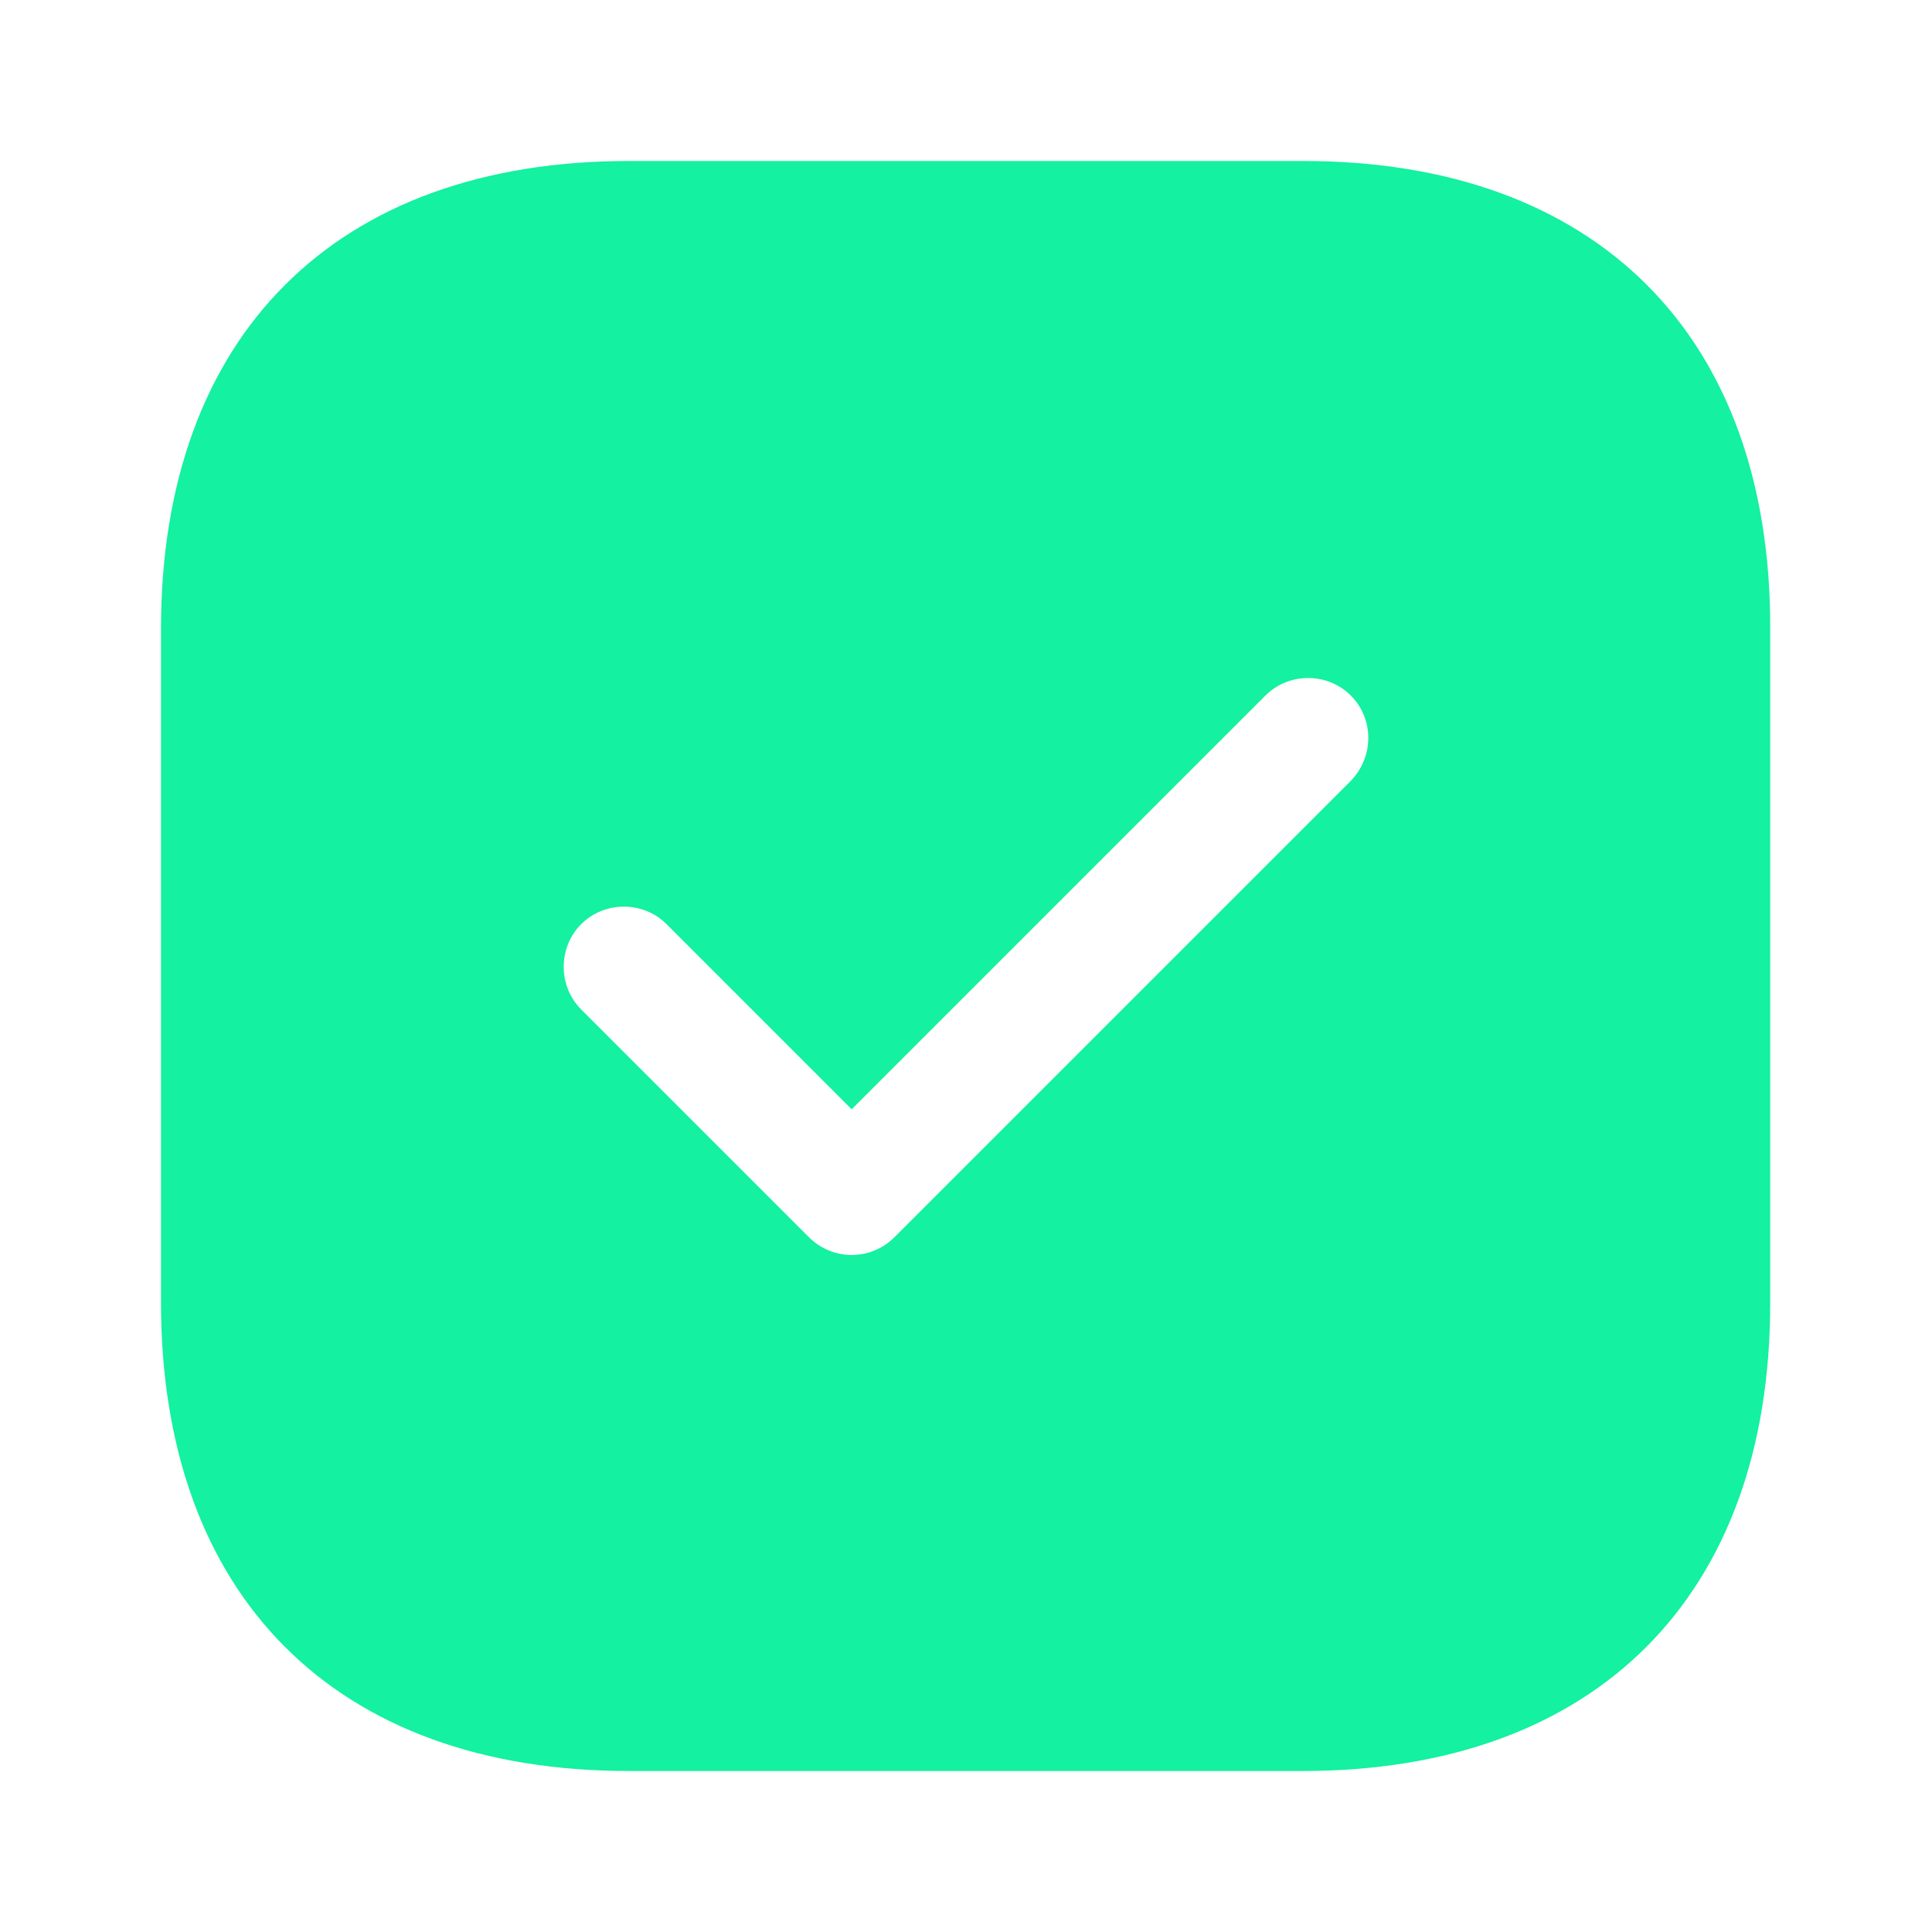
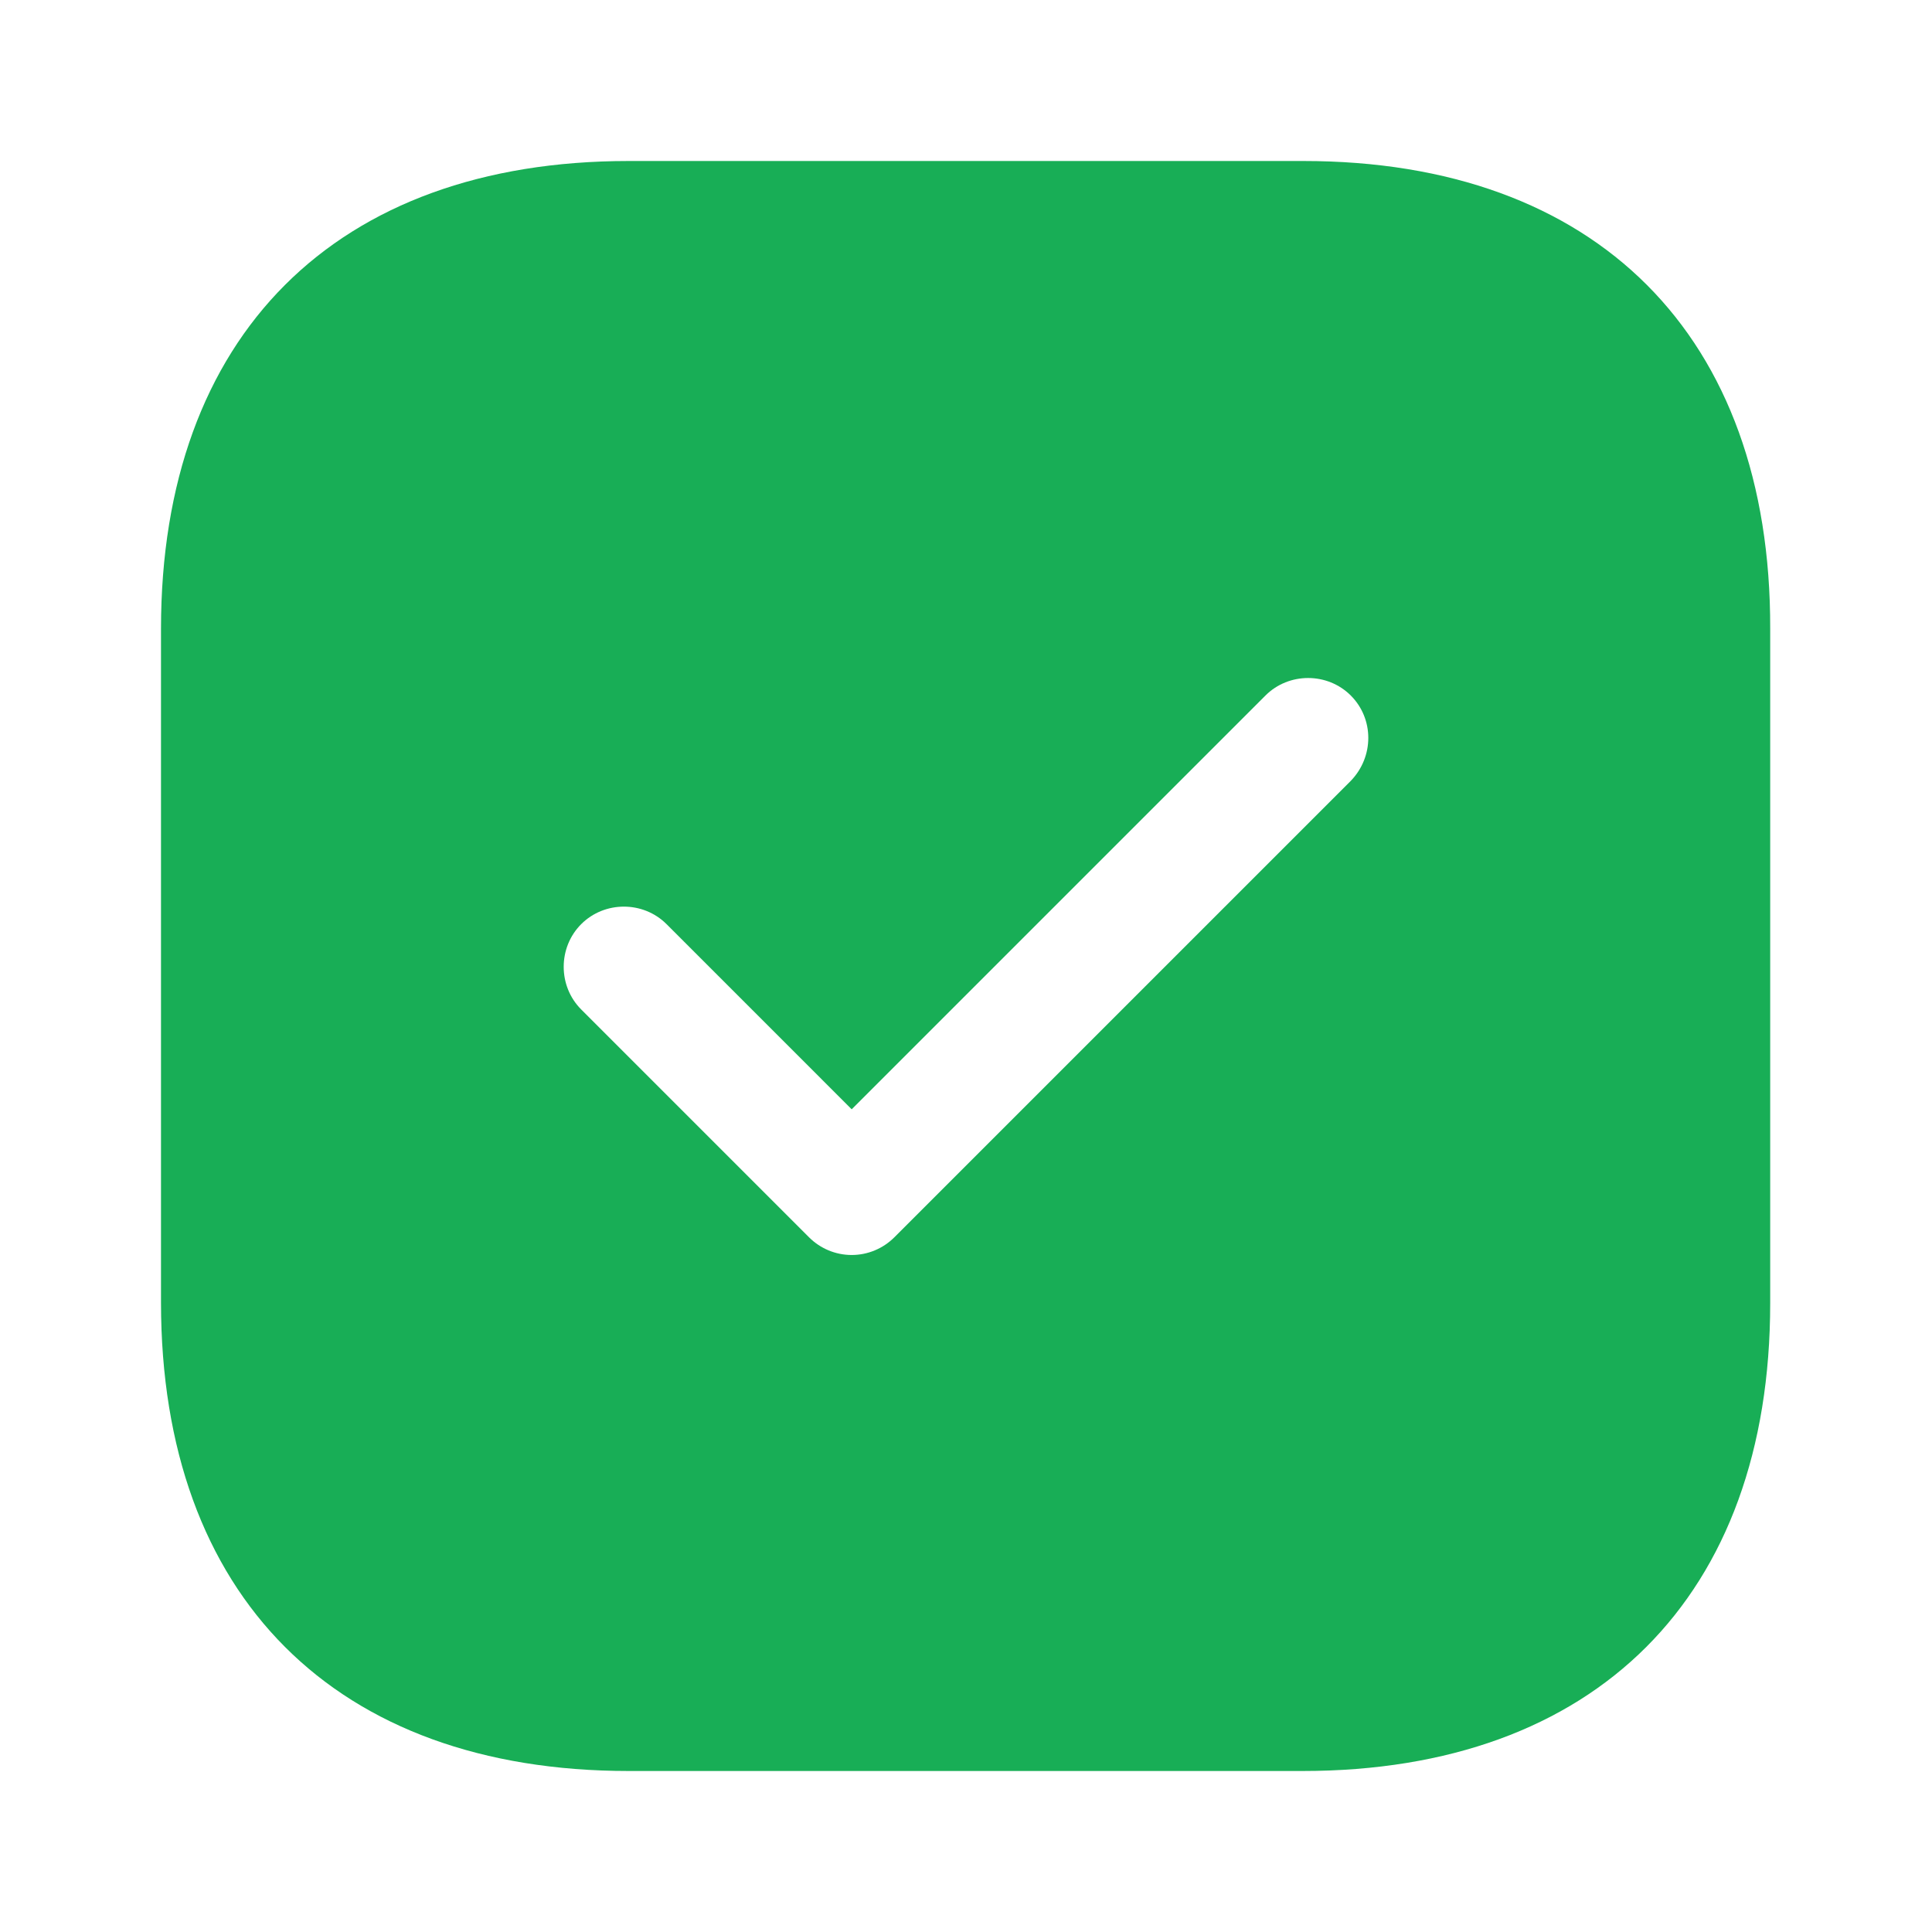
<svg xmlns="http://www.w3.org/2000/svg" width="24" height="24" viewBox="0 0 24 24" fill="none">
-   <path d="M16.19 2H7.81C4.17 2 2 4.17 2 7.81V16.18C2 19.83 4.17 22 7.81 22H16.18C19.82 22 21.99 19.83 21.99 16.19V7.81C22 4.17 19.83 2 16.19 2ZM16.78 9.7L11.11 15.37C10.97 15.51 10.78 15.59 10.58 15.59C10.38 15.59 10.19 15.51 10.05 15.37L7.22 12.54C6.93 12.25 6.93 11.77 7.22 11.48C7.51 11.19 7.99 11.19 8.28 11.48L10.58 13.78L15.72 8.64C16.01 8.35 16.49 8.35 16.78 8.64C17.07 8.93 17.07 9.4 16.78 9.7Z" fill="#13F1A1" />
+   <path d="M16.19 2H7.81C4.17 2 2 4.17 2 7.81V16.18C2 19.83 4.17 22 7.81 22H16.18C19.82 22 21.99 19.83 21.99 16.19V7.81C22 4.17 19.83 2 16.19 2ZM16.78 9.7L11.11 15.37C10.97 15.51 10.78 15.59 10.58 15.59C10.38 15.59 10.19 15.51 10.05 15.37L7.22 12.54C6.93 12.25 6.93 11.77 7.22 11.48C7.51 11.19 7.99 11.19 8.28 11.48L10.58 13.78L15.72 8.64C16.01 8.35 16.49 8.35 16.78 8.64C17.07 8.93 17.07 9.4 16.78 9.7Z" fill="#18AE56" />
</svg>
